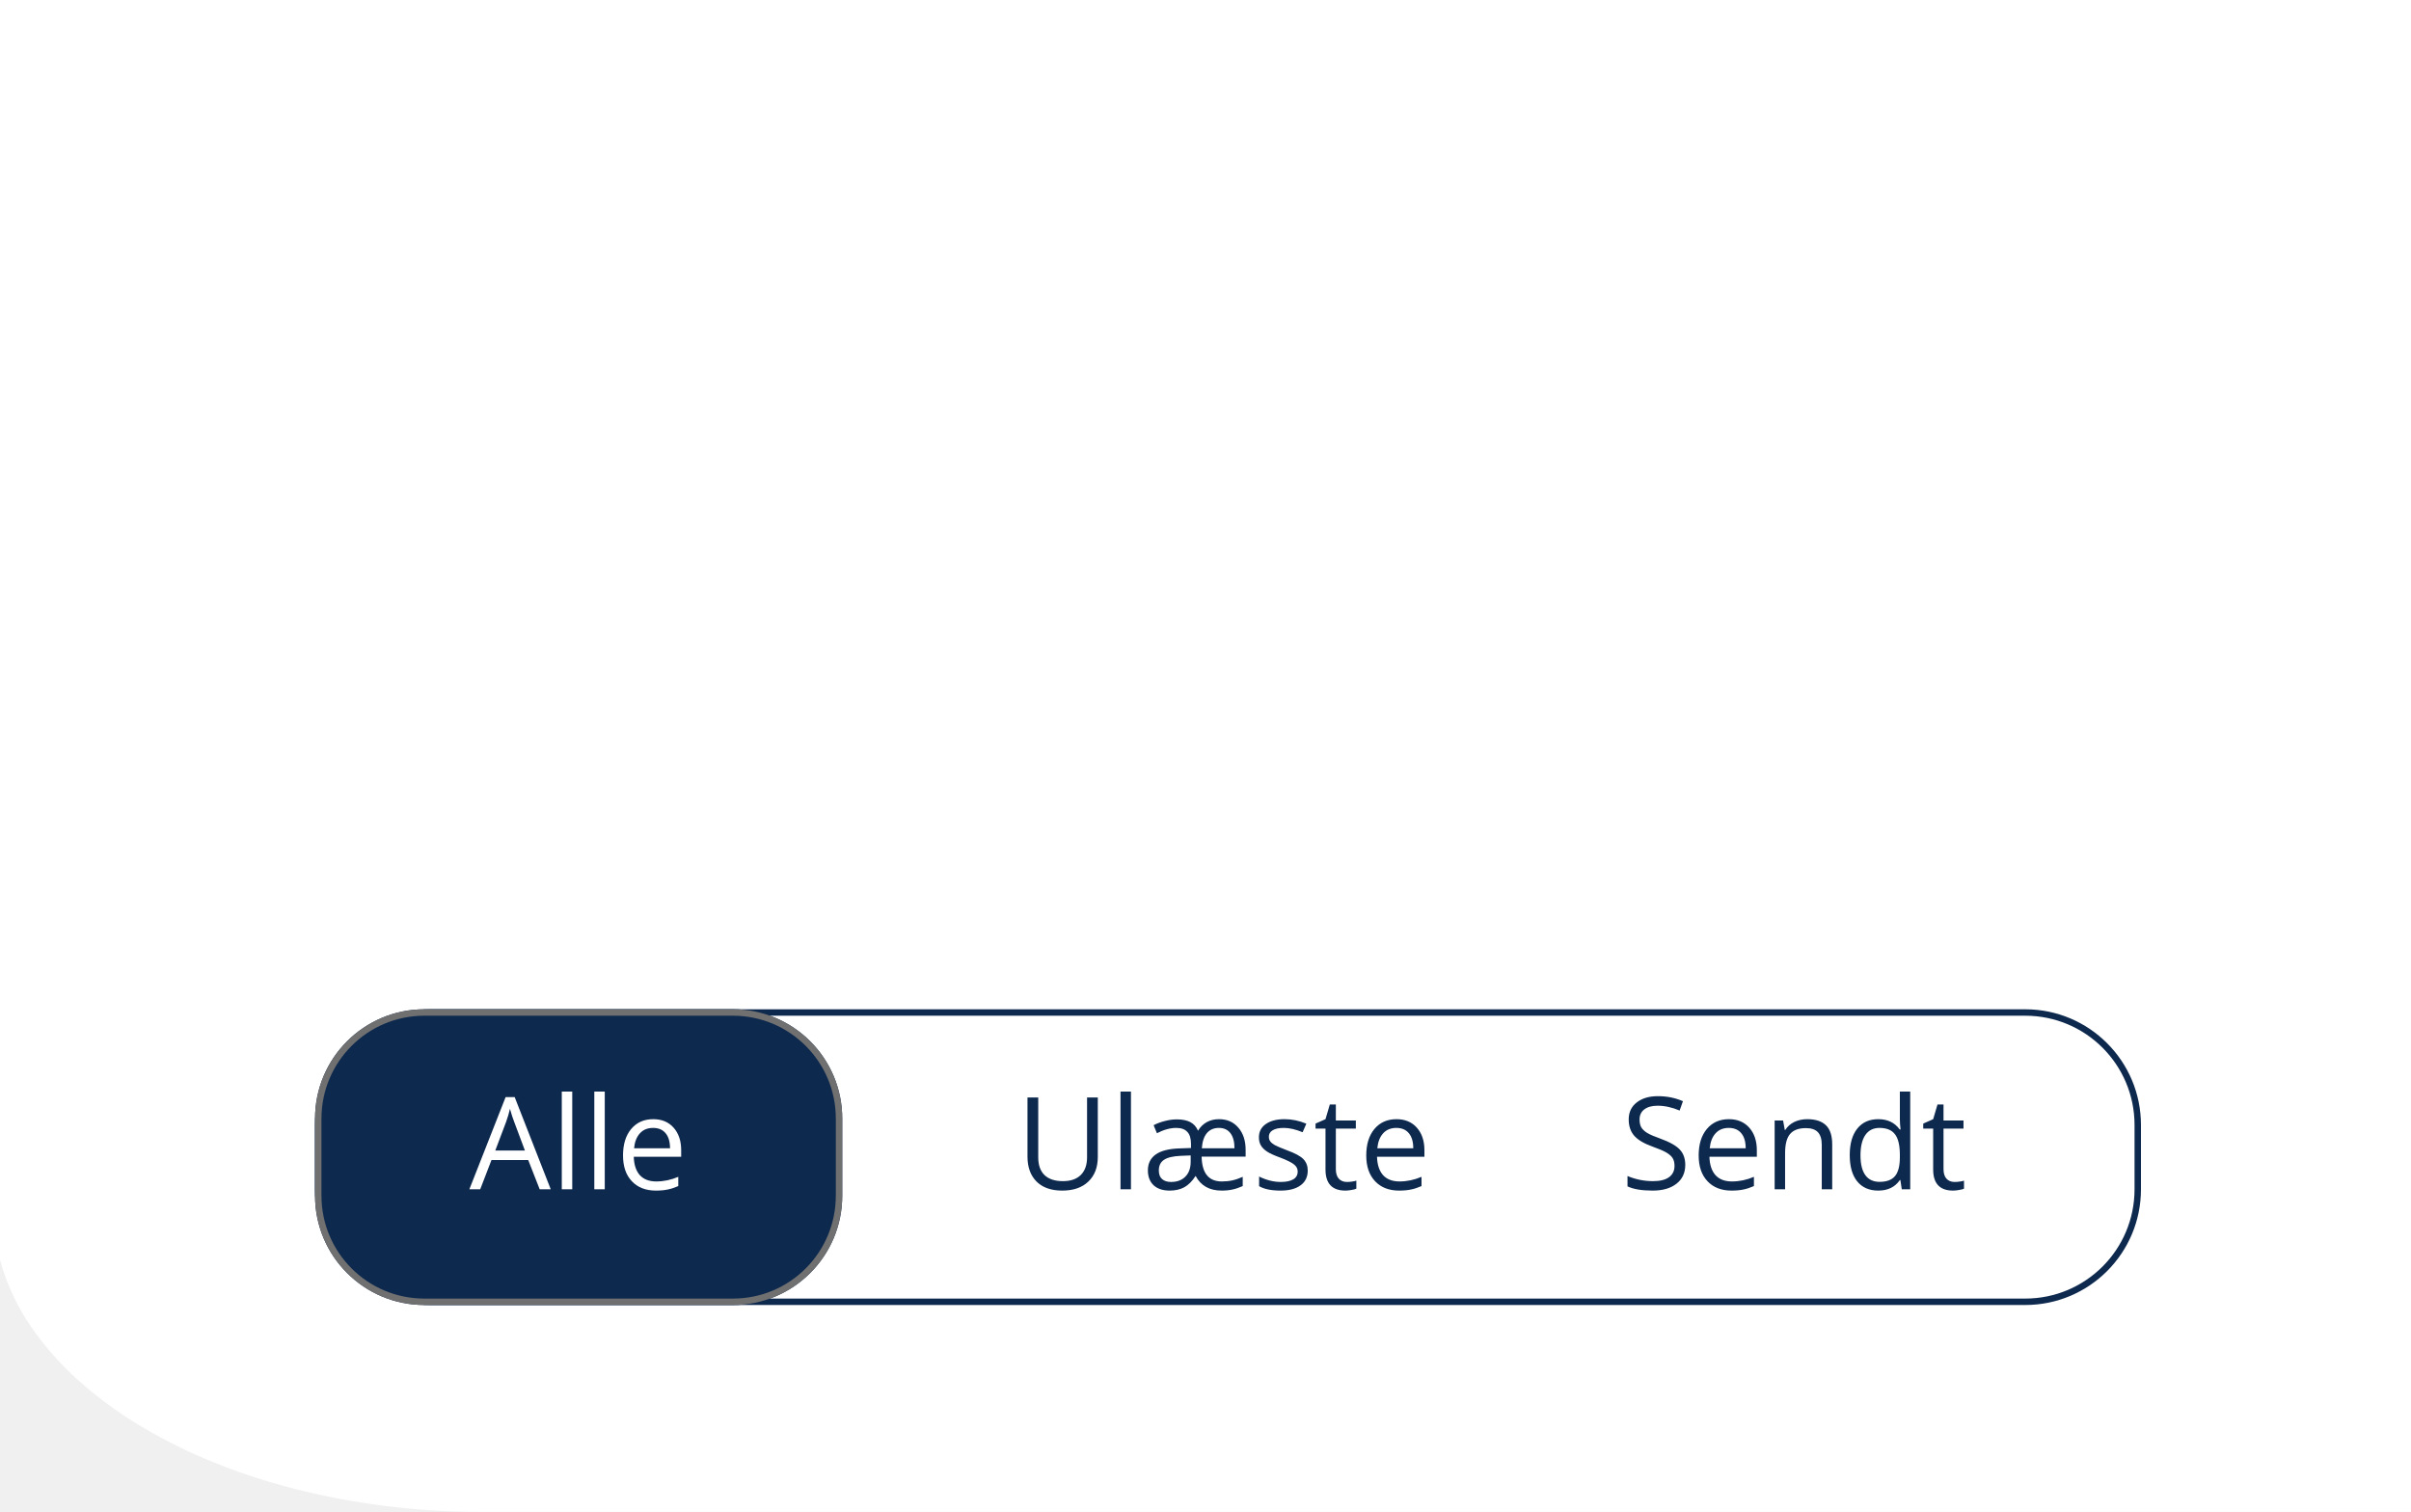
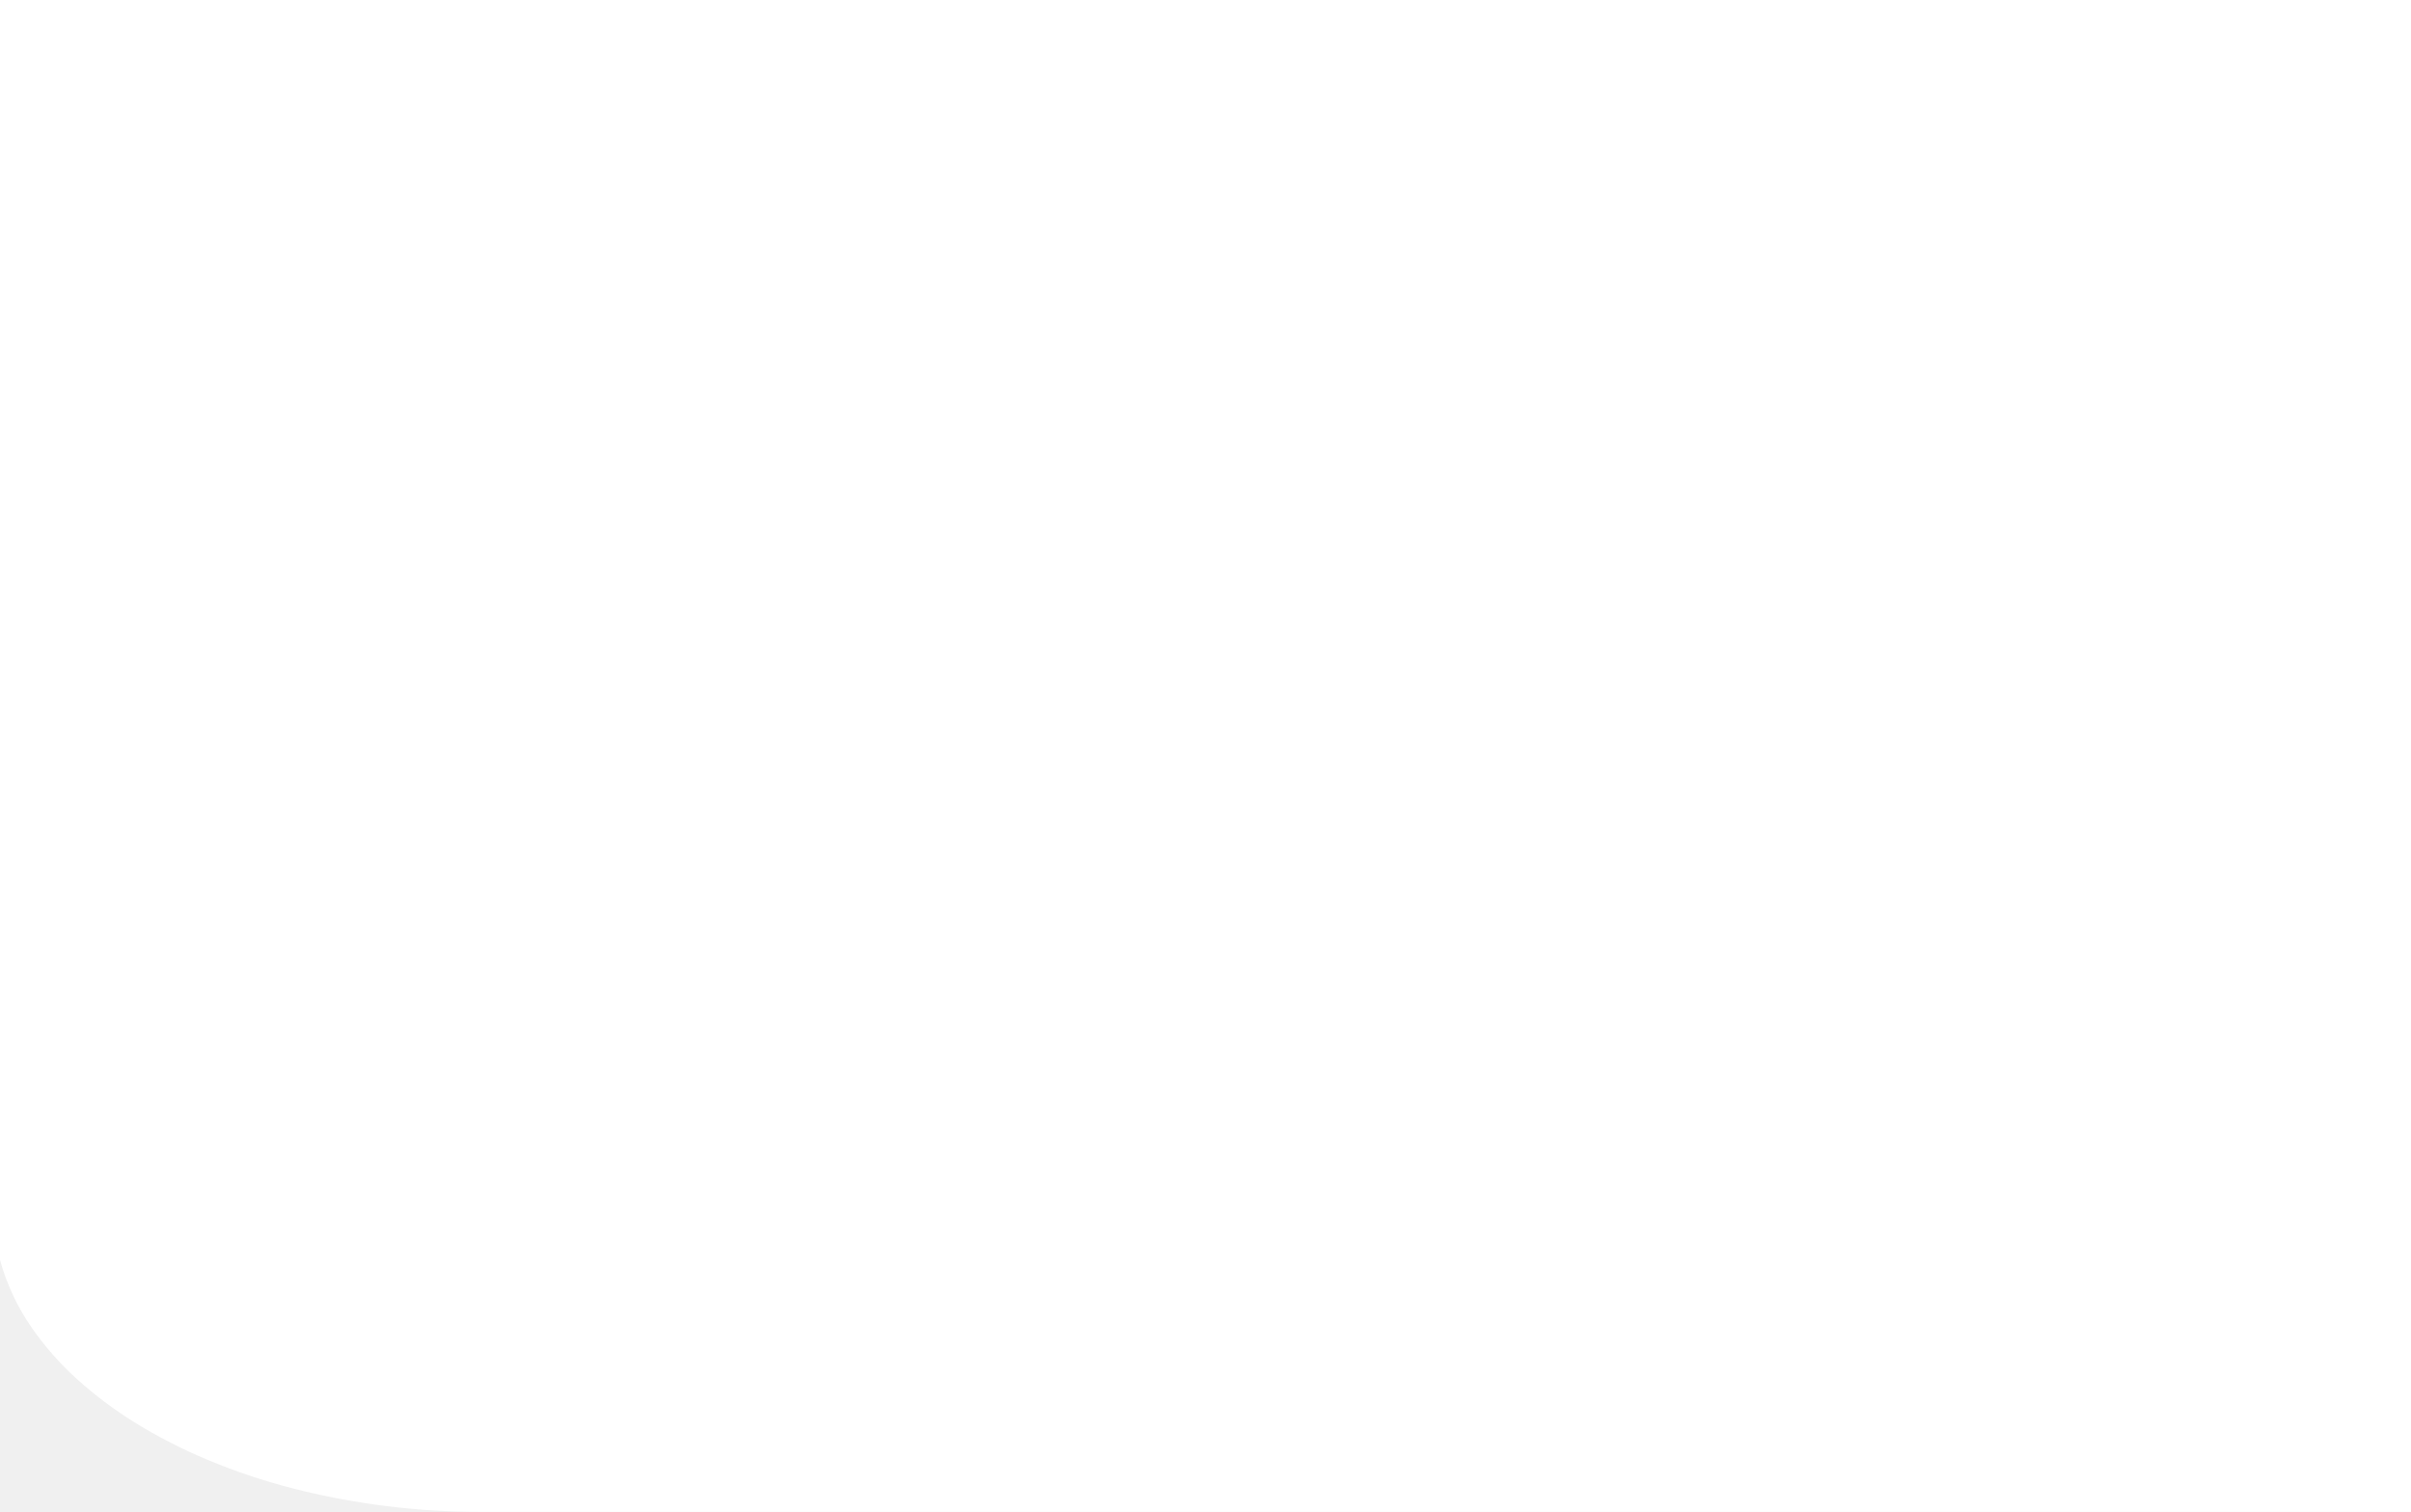
<svg xmlns="http://www.w3.org/2000/svg" width="375" height="235.178" viewBox="0 0 375 235.178">
-   <g id="Group_255" data-name="Group 255" transform="translate(-1899 -11865)">
-     <path id="Union_3" data-name="Union 3" d="M45.41,231.493a97.438,97.438,0,0,1-12.91-4.319,80.842,80.842,0,0,1-11.25-5.719,62.544,62.544,0,0,1-9.28-6.933,46.556,46.556,0,0,1-7.01-7.955A34.53,34.53,0,0,1,0,195.987V0H375V235.178H74.848A117.1,117.1,0,0,1,45.41,231.493Z" transform="translate(1899 11865)" fill="#fff" />
-     <g id="Group_254" data-name="Group 254" transform="translate(1703 11736)">
-       <g id="Rectangle_81" data-name="Rectangle 81" transform="translate(245 286)" fill="#fff" stroke="#0e294e" stroke-width="1">
-         <rect width="284" height="46" rx="18" stroke="none" />
-         <rect x="0.5" y="0.5" width="283" height="45" rx="17.5" fill="none" />
-       </g>
-       <g id="Rectangle_84" data-name="Rectangle 84" transform="translate(245 286)" fill="#0e294e" stroke="#707070" stroke-width="1">
-         <rect width="82" height="46" rx="17" stroke="none" />
-         <rect x="0.5" y="0.5" width="81" height="45" rx="16.5" fill="none" />
-       </g>
-       <text id="Alle" transform="translate(239 293)" fill="#fff" font-size="20" font-family="OpenSans, Open Sans">
-         <tspan x="30.003" y="21">Alle</tspan>
-       </text>
-       <text id="Sendt" transform="translate(428 293)" fill="#0e294e" font-size="20" font-family="OpenSans, Open Sans">
-         <tspan x="20.105" y="21">Sendt</tspan>
-       </text>
-       <text id="Ulæste" transform="translate(354 293)" fill="#0e294e" font-size="20" font-family="OpenSans, Open Sans">
-         <tspan x="0" y="21">Ulæste</tspan>
-       </text>
-     </g>
-   </g>
+   <path id="Union_5" data-name="Union 5" d="M45.41,231.493a97.438,97.438,0,0,1-12.91-4.319,80.842,80.842,0,0,1-11.25-5.719,62.544,62.544,0,0,1-9.28-6.933,46.556,46.556,0,0,1-7.01-7.955A34.53,34.53,0,0,1,0,195.987V0H375V235.178H74.848A117.1,117.1,0,0,1,45.41,231.493Z" fill="#fff" />
</svg>
